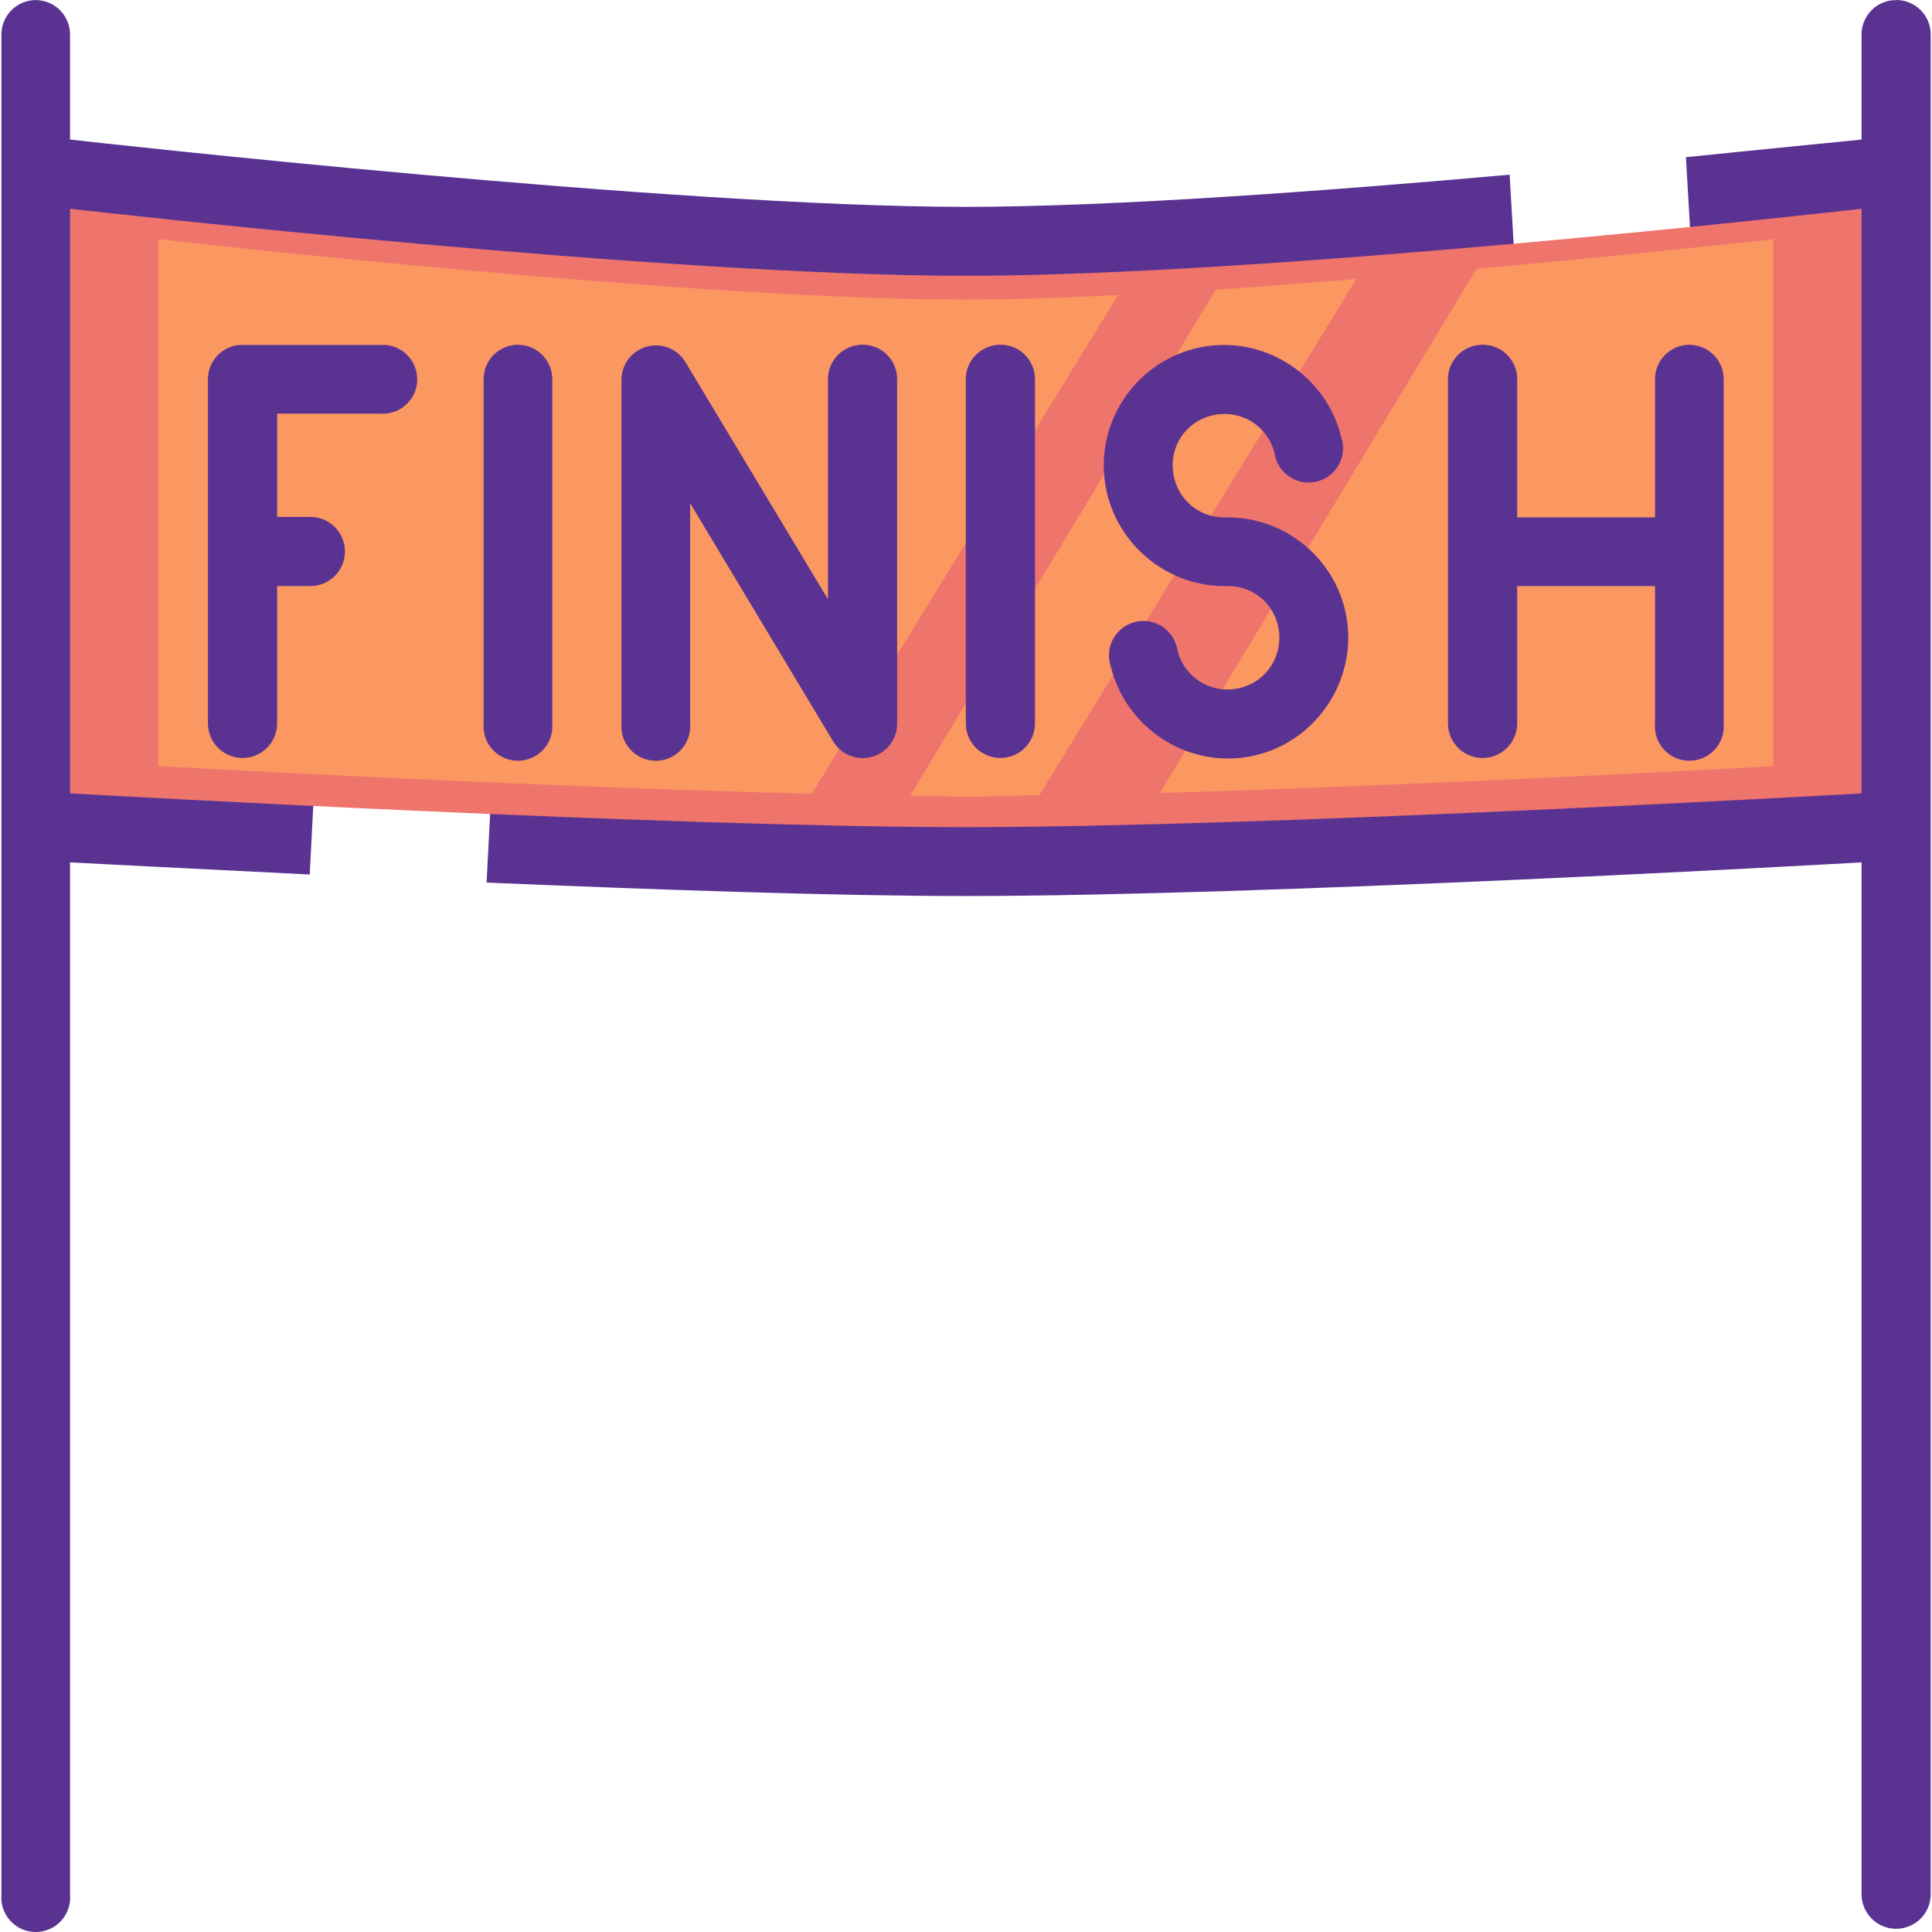
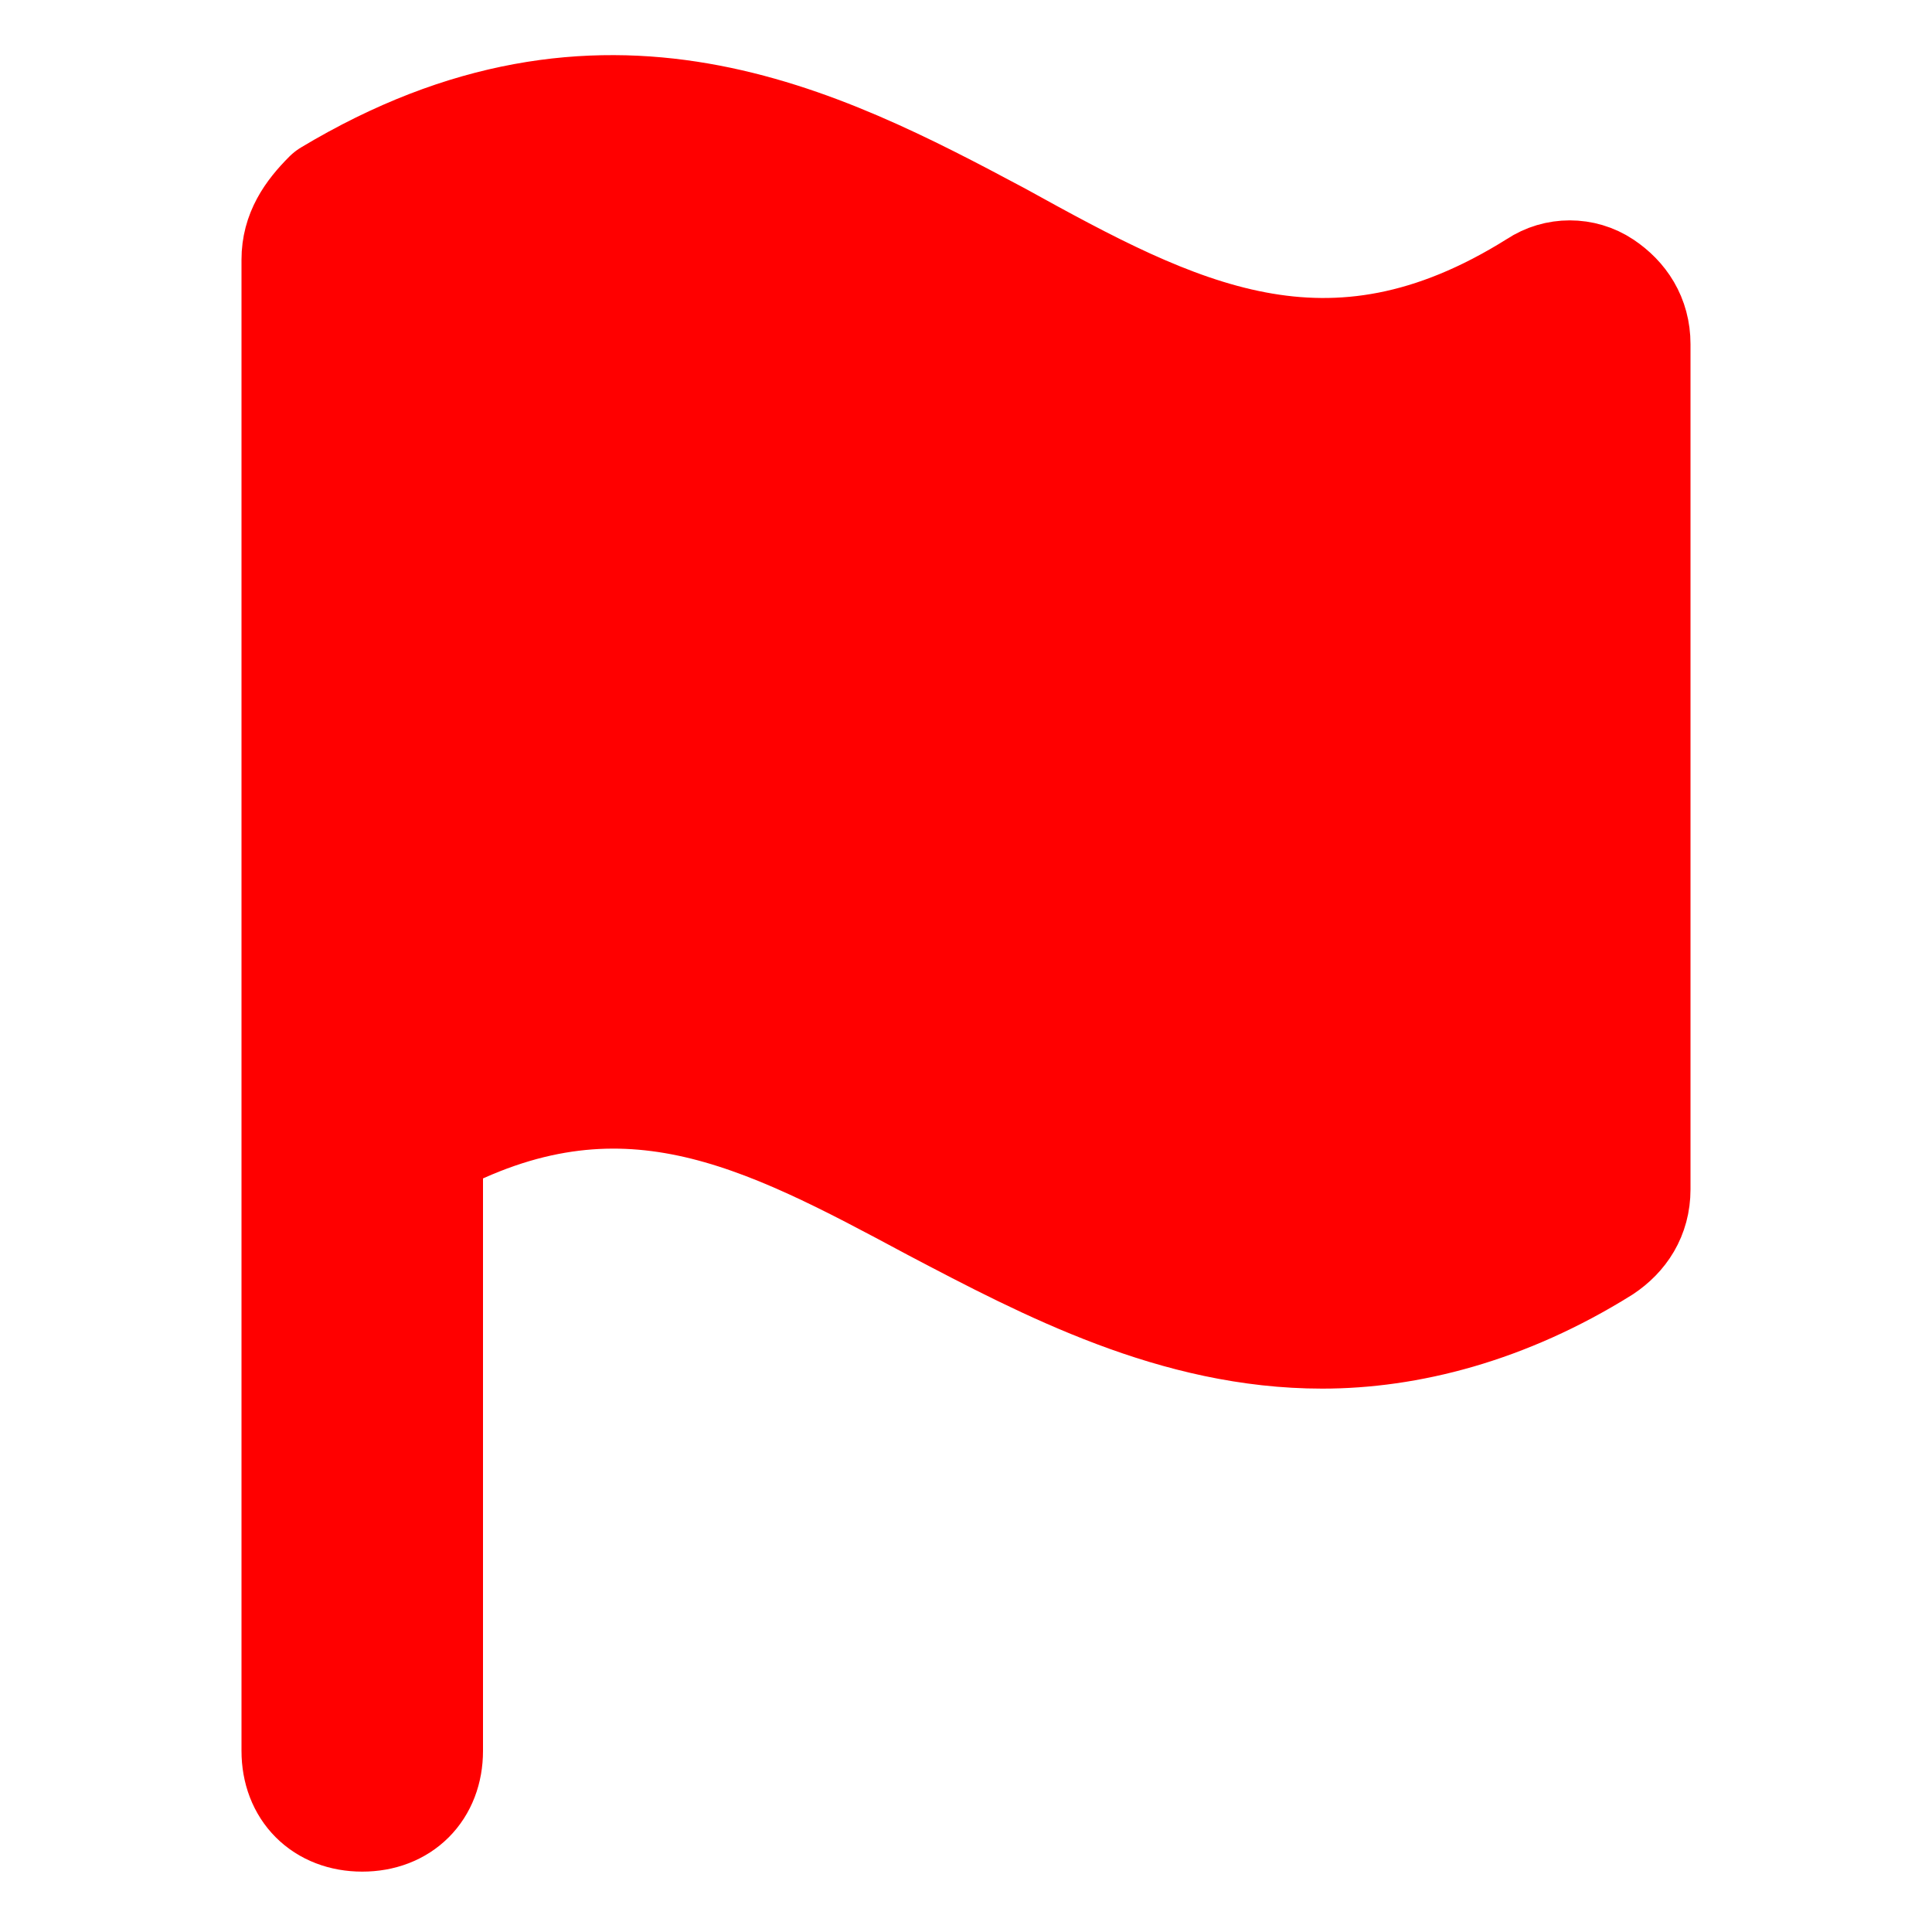
- <svg xmlns="http://www.w3.org/2000/svg" height="800px" width="800px" version="1.1" id="Layer_1" viewBox="0 0 448.625 448.625" xml:space="preserve">
-   <g transform="translate(0 -1020.36)" shape-rendering="auto" image-rendering="auto" color-rendering="auto" color-interpolation="sRGB">
-     <g>
-       <path style="fill:#5A3392;" d="M440.172,1020.422c-0.271-0.014-0.542-0.014-0.813,0c-4.073,0.465-7.136,3.933-7.094,8.032v24.313    c-1.338,0.16-25.999,2.564-40.781,4.094l1.094,18.813l-41.031,2.404l-1-17.154c-42.52,3.789-92.471,7.469-126.281,7.469    c-68.32,0-202.729-15.033-208-15.625v-24.312c0.042-4.419-3.506-8.034-7.924-8.076c-0.307-0.003-0.614,0.012-0.919,0.044    c-4.073,0.465-7.136,3.933-7.094,8.032v431.813c-0.395,4.4,2.852,8.289,7.253,8.684c4.401,0.396,8.289-2.852,8.684-7.252    c0.043-0.477,0.043-0.955,0-1.432v-239.656c2.6,0.16,31.332,1.602,55.656,2.811l0.875-17l41.062,2.094l-0.875,16.781    c38.662,1.641,80.762,3.125,111.281,3.125c69.315,0,200.448-7.385,208-7.811v239.656c0.032,4.436,3.654,8.006,8.09,7.973    c4.39-0.031,7.94-3.582,7.973-7.973v-431.813c0.053-4.418-3.486-8.043-7.905-8.096c-0.084-0.001-0.168-0.001-0.252,0.001    L440.172,1020.422z" />
-       <path style="fill:#EE746C;" d="M16.266,1068.839c8.137,0.912,138.127,15.563,208,15.561c69.819,0,199.666-14.619,208-15.561    v135.748c-6.042,0.367-139.444,7.846-208,7.846c-68.556,0-201.957-7.504-208-7.846    C16.266,1204.587,16.266,1068.839,16.266,1068.839z" />
-       <path style="fill:#FB9761;" d="M36.766,1075.9v122.375c4.556,0.256,87.94,4.852,151.75,6.406l71.125-115.813    c-12.705,0.607-24.91,1.057-35.375,1.057c-62.992,0-180.164-13.203-187.5-14.031V1075.9z M411.766,1075.9    c-3.595,0.4-33.079,3.627-68.906,6.875l-73.531,121.719c62.339-1.775,138.114-5.979,142.437-6.219V1075.9z M314.953,1085.15    c-10.856,0.881-21.796,1.768-32.656,2.469l-70.969,117.5c4.036,0,9.276,0.256,12.937,0.256c4.829,0,11.603-0.271,17.063-0.336    l73.625-119.875V1085.15z" />
-       <g>
-         <path style="fill:#5A3392;" d="M55.49,1100.466c-4.117,0.412-7.241,3.895-7.205,8.031v79.842c0.002,4.436,3.6,8.029,8.035,8.027     c4.433-0.002,8.025-3.594,8.028-8.027v-71.928h23.858c4.403,0.371,8.273-2.898,8.643-7.303c0.37-4.402-2.899-8.271-7.302-8.643     c-0.446-0.037-0.895-0.037-1.341,0h-31.89C56.041,1100.452,55.765,1100.452,55.49,1100.466L55.49,1100.466z" />
-         <path style="fill:#5A3392;" d="M60.332,1140.388c-4.436-0.045-8.067,3.516-8.111,7.951c-0.044,4.436,3.516,8.066,7.951,8.111     c0.053,0,0.106,0,0.16,0h11.811c4.436-0.045,7.996-3.676,7.951-8.111c-0.043-4.373-3.578-7.908-7.951-7.951H60.332z" />
-         <path style="fill:#5A3392;" d="M199.348,1100.466c-4.115,0.473-7.19,4.008-7.087,8.148v50.906l-33.071-55.039     c-2.254-3.801-7.163-5.055-10.963-2.799c-2.446,1.451-3.938,4.092-3.919,6.936v79.725c-0.372,4.402,2.896,8.273,7.3,8.645     c4.403,0.373,8.274-2.896,8.645-7.299c0.038-0.447,0.038-0.898,0-1.346V1137.2l33.189,55.275     c2.254,3.801,7.163,5.055,10.963,2.799c2.446-1.451,3.938-4.092,3.919-6.936v-79.725c0.115-4.418-3.373-8.092-7.79-8.205     C200.138,1100.398,199.741,1100.417,199.348,1100.466L199.348,1100.466z" />
-         <path style="fill:#5A3392;" d="M231.356,1100.466c-4.115,0.473-7.19,4.008-7.087,8.148v79.725c0.002,4.436,3.6,8.029,8.035,8.027     c4.433-0.002,8.025-3.594,8.028-8.027v-79.725c0.115-4.418-3.373-8.092-7.79-8.205     C232.146,1100.398,231.749,1100.417,231.356,1100.466z" />
-         <path style="fill:#5A3392;" d="M344.269,1140.507v15.943h48.071v-15.943H344.269z" />
-         <path style="fill:#5A3392;" d="M343.324,1100.466c-4.115,0.473-7.19,4.008-7.087,8.148v79.725c0.002,4.436,3.6,8.029,8.035,8.027     c4.433-0.002,8.025-3.594,8.028-8.027v-79.725c0.115-4.418-3.373-8.092-7.79-8.205     C344.114,1100.398,343.718,1100.417,343.324,1100.466z" />
-         <path style="fill:#5A3392;" d="M391.395,1100.466c-4.115,0.473-7.19,4.008-7.087,8.148v79.725     c-0.372,4.402,2.896,8.273,7.299,8.645c4.403,0.373,8.274-2.895,8.645-7.299c0.038-0.447,0.038-0.898,0-1.346v-79.725     c0.107-4.418-3.387-8.086-7.804-8.193C392.097,1100.413,391.745,1100.429,391.395,1100.466z" />
-         <path style="fill:#5A3392;" d="M119.387,1100.466c-4.115,0.473-7.19,4.008-7.087,8.148v79.725     c-0.372,4.402,2.896,8.273,7.299,8.645c4.403,0.373,8.274-2.895,8.645-7.299c0.038-0.447,0.038-0.898,0-1.346v-79.725     c0.107-4.418-3.387-8.086-7.804-8.193C120.089,1100.413,119.737,1100.429,119.387,1100.466z" />
-       </g>
-     </g>
-     <path style="fill:#5A3392;" d="M279.781,1100.822c-14.342,2.322-24.57,15.402-23.386,29.881   c1.184,14.48,13.464,25.783,27.992,25.748h0.593c0.041,0,0.081,0,0.122,0c6.336-0.014,11.413,4.668,11.929,10.984   c0.514,6.314-3.786,11.861-10.039,12.875c-6.254,1.008-12.077-2.824-13.583-8.979c-0.669-4.363-4.749-7.359-9.114-6.691   c-4.364,0.67-7.36,4.75-6.691,9.115c0.071,0.461,0.182,0.916,0.332,1.357c3.454,14.109,17.313,23.348,31.654,21.021   c14.34-2.328,24.57-15.52,23.386-29.998c-1.181-14.447-13.39-25.615-27.874-25.631h-0.709c-0.041,0-0.081,0-0.122,0   c-6.336,0.014-11.413-4.791-11.929-11.102c-0.514-6.314,3.787-11.742,10.039-12.756c6.254-1.008,12.077,2.826,13.583,8.977   c0.667,4.365,4.746,7.361,9.111,6.695c4.365-0.668,7.362-4.746,6.695-9.111c-0.071-0.463-0.182-0.92-0.333-1.363   c-3.454-14.111-17.313-23.35-31.654-21.021L279.781,1100.822z" />
-   </g>
+ <svg xmlns="http://www.w3.org/2000/svg" version="1.1" id="Icons" viewBox="0 0 32 32" xml:space="preserve">
+   <path fill="#FF0000" stroke="#FF0000" stroke-width="2" stroke-linecap="round" stroke-linejoin="round" stroke-miterlimit="10" d="M26.5,4.8c-0.3-0.2-0.7-0.2-1,0c-3.5,2.2-6.1,0.8-9-0.8c-3-1.6-6.5-3.4-11-0.7C5.2,3.6,5,3.9,5,4.3V18v0.3V29     c0,0.6,0.4,1,1,1s1-0.4,1-1V18.9c3.3-1.8,5.7-0.5,8.5,1c1.9,1,4,2.1,6.4,2.1c1.4,0,3-0.4,4.6-1.4c0.3-0.2,0.5-0.5,0.5-0.9v-14     C27,5.3,26.8,5,26.5,4.8z" />
</svg>
